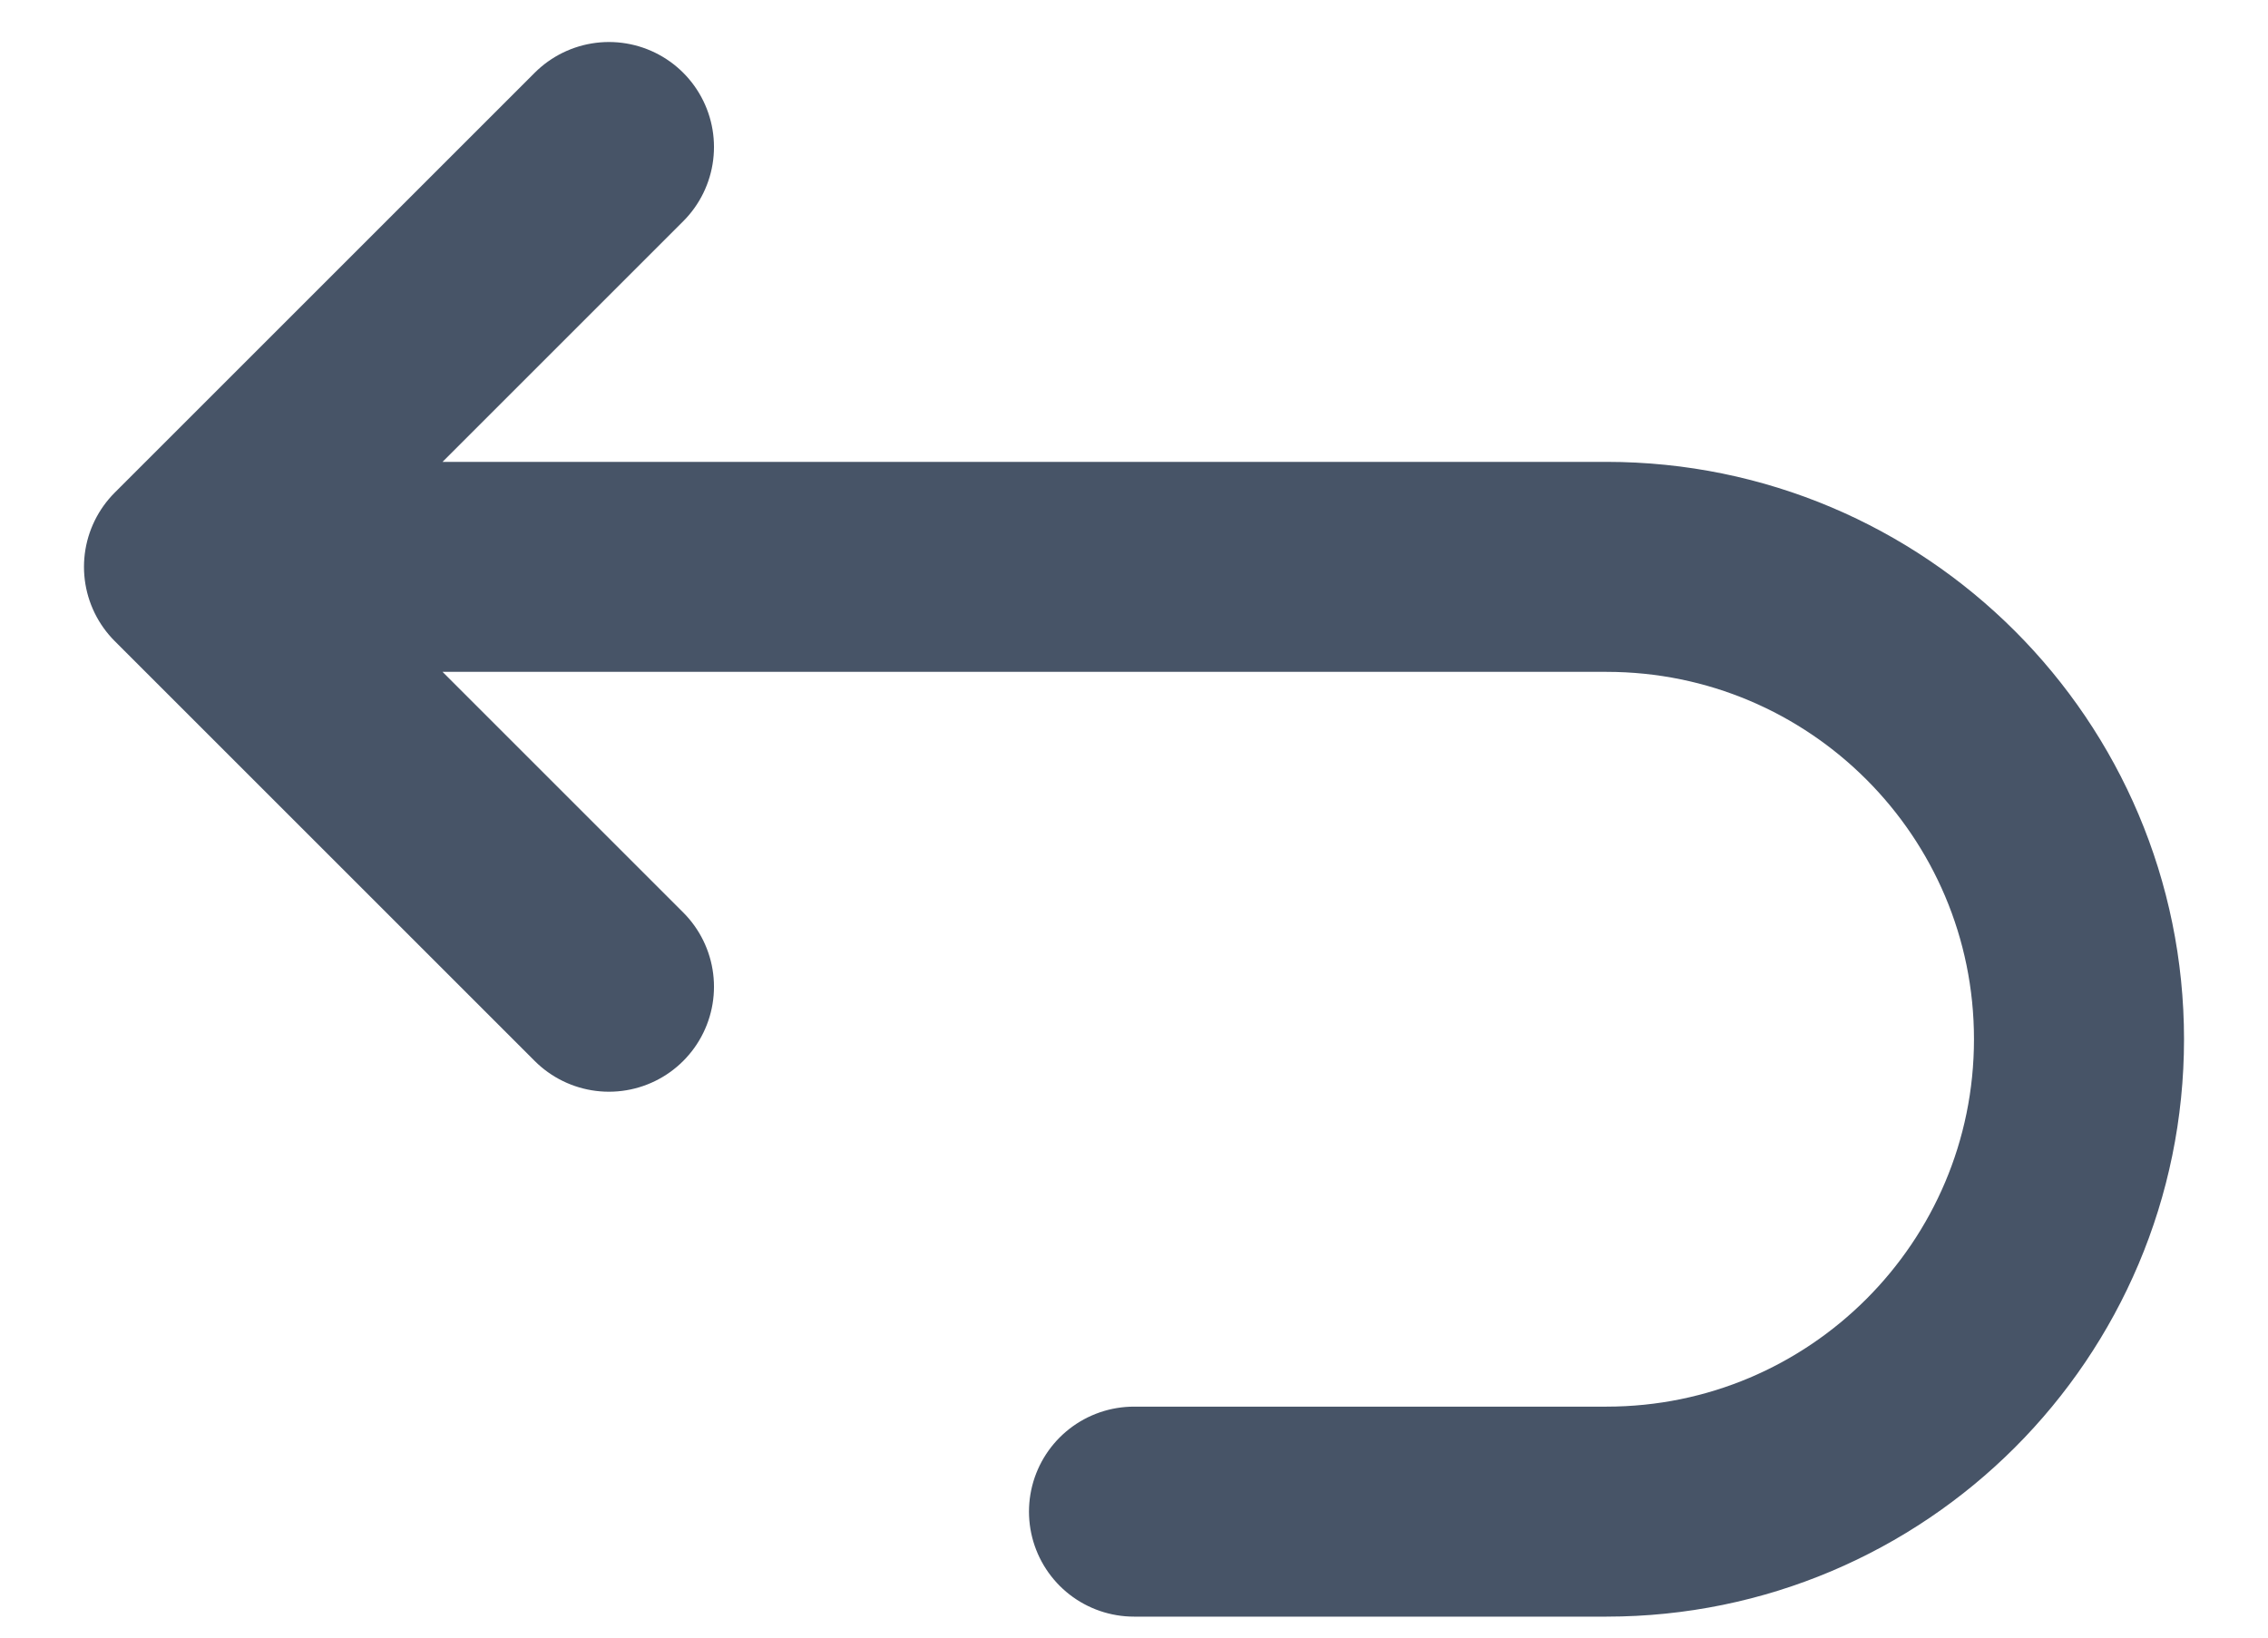
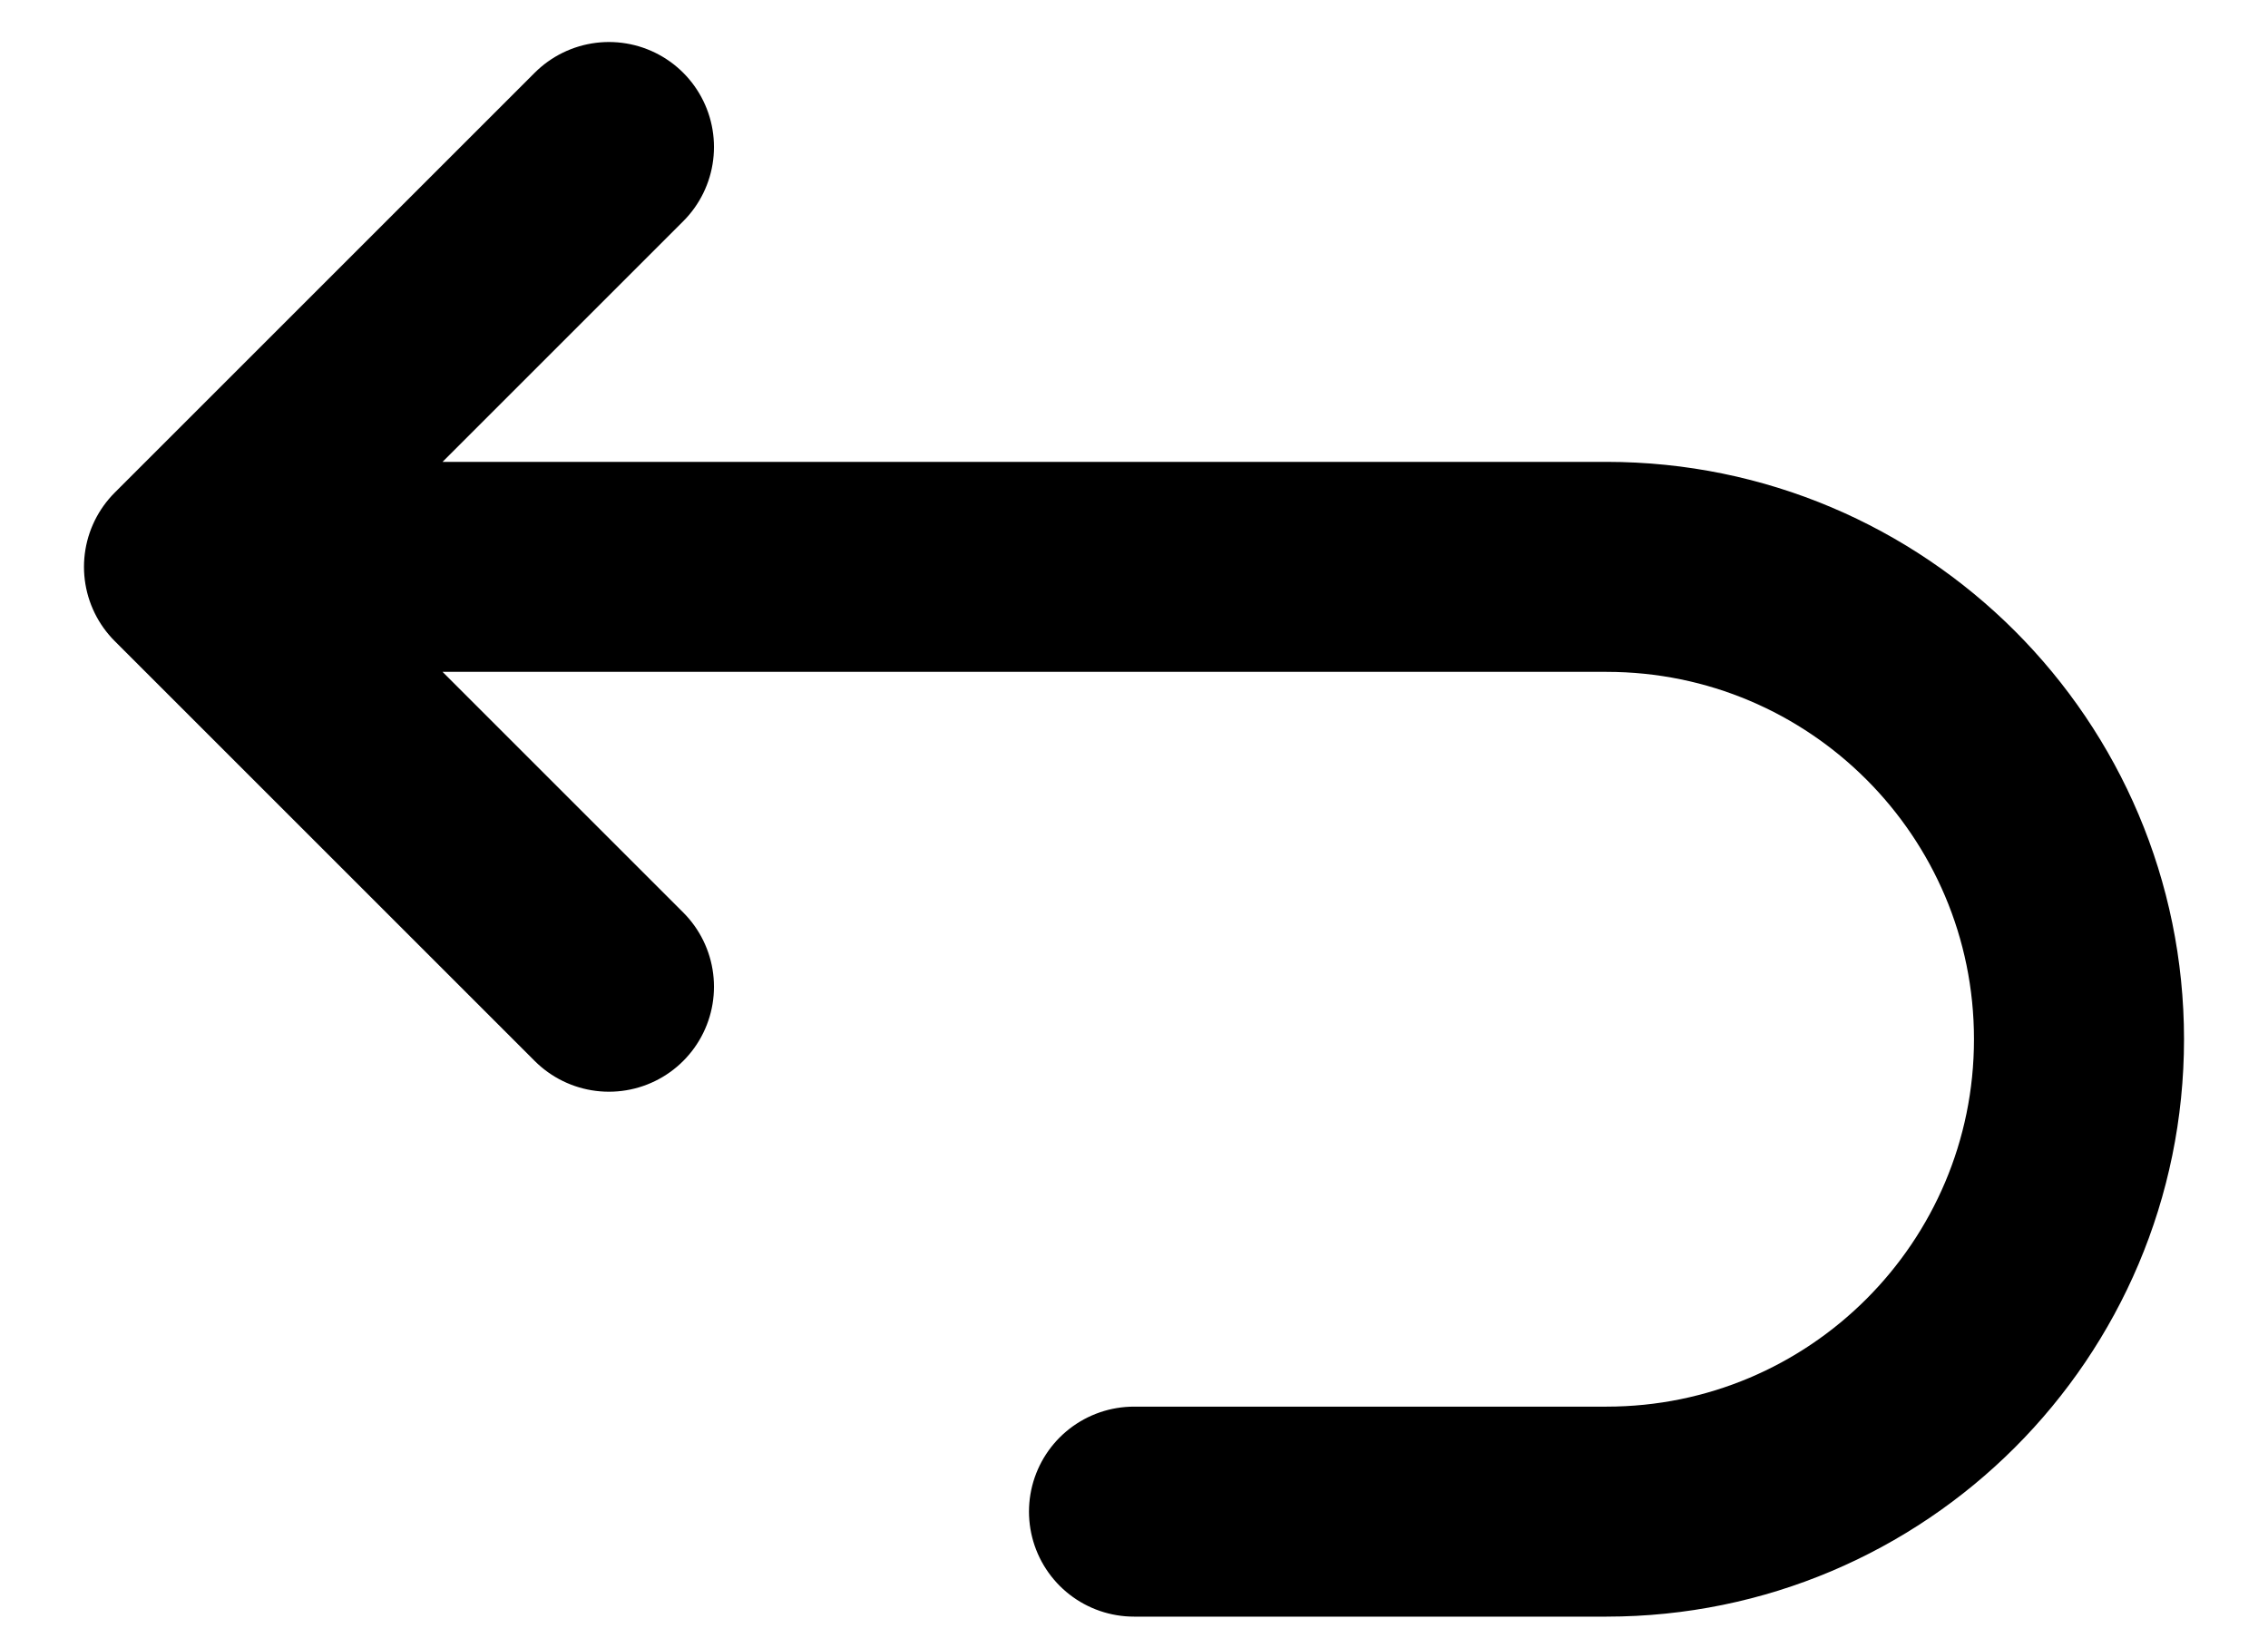
<svg xmlns="http://www.w3.org/2000/svg" width="18" height="13" viewBox="0 0 18 13" fill="none">
-   <path d="M1.5 4.5H12.75C14.821 4.5 16.5 6.179 16.5 8.25C16.5 10.321 14.821 12 12.75 12H9M1.5 4.5L4.833 1.167M1.5 4.5L4.833 7.833" stroke="#475467" stroke-width="1.667" stroke-linecap="round" stroke-linejoin="round" />
+   <path d="M1.5 4.5H12.75C14.821 4.5 16.5 6.179 16.5 8.25C16.5 10.321 14.821 12 12.75 12H9M1.5 4.5L4.833 1.167M1.5 4.5L4.833 7.833" stroke="currentColor" stroke-width="1.667" stroke-linecap="round" stroke-linejoin="round" />
</svg>
